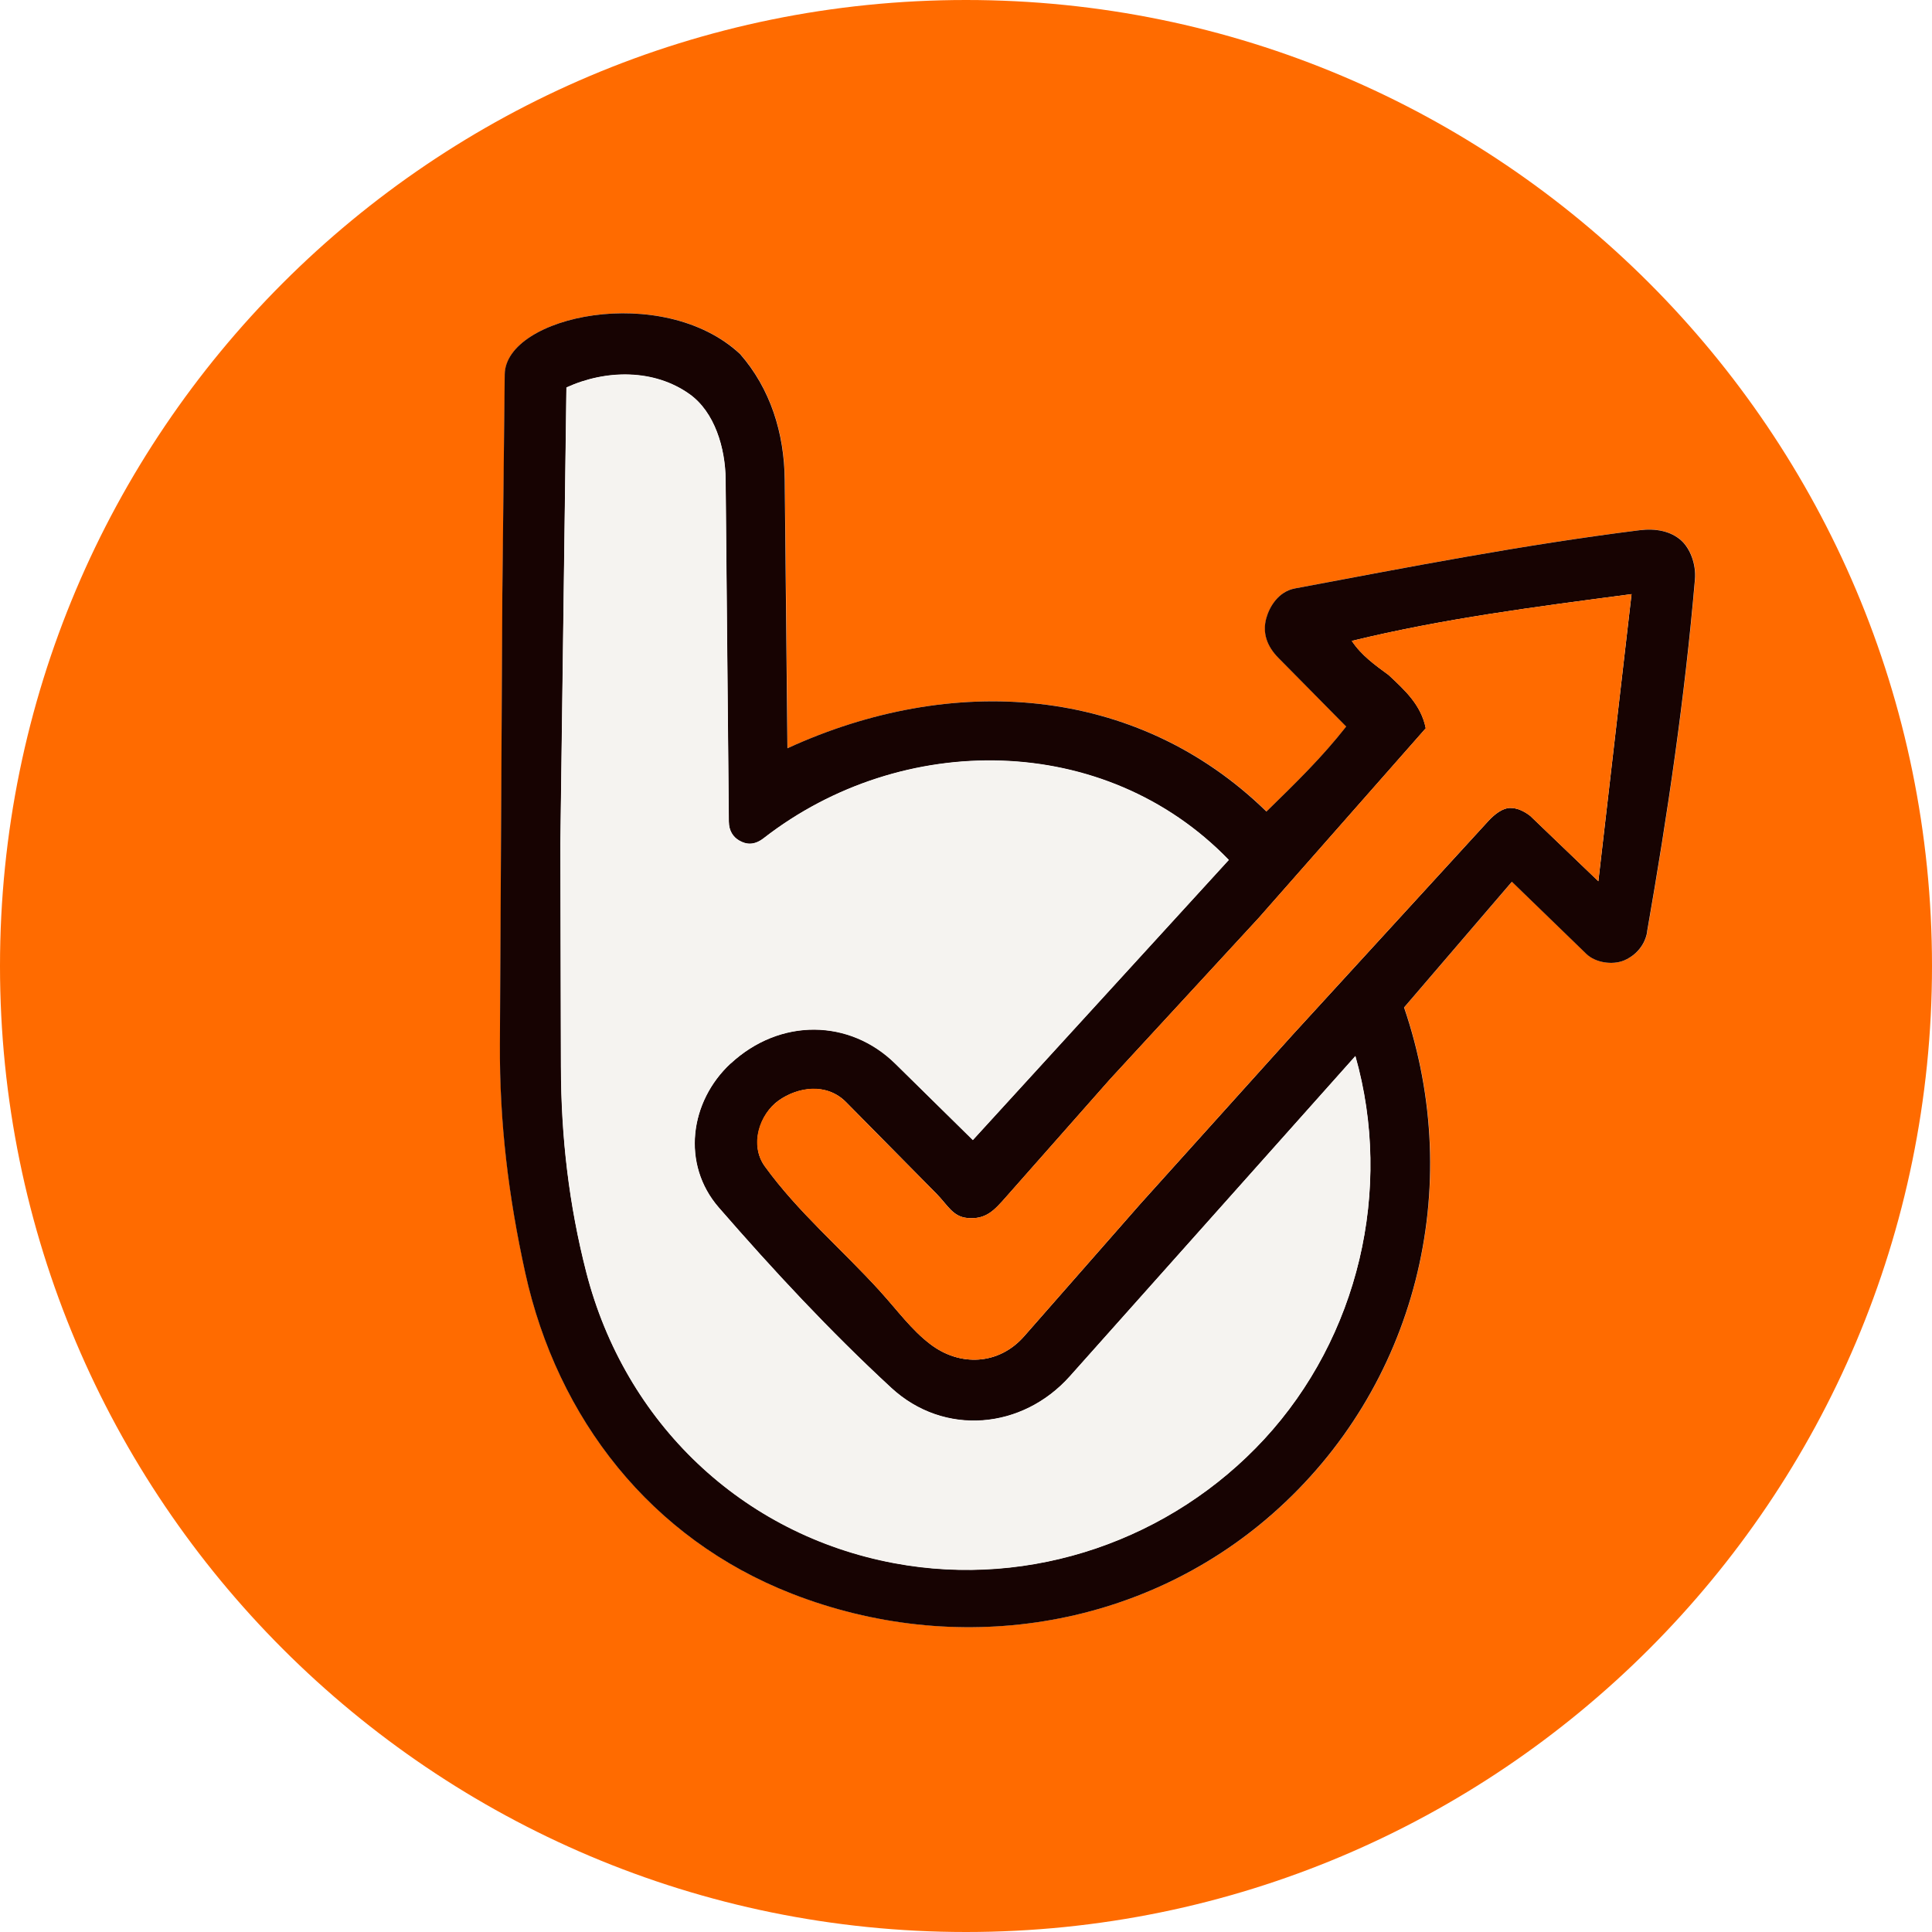
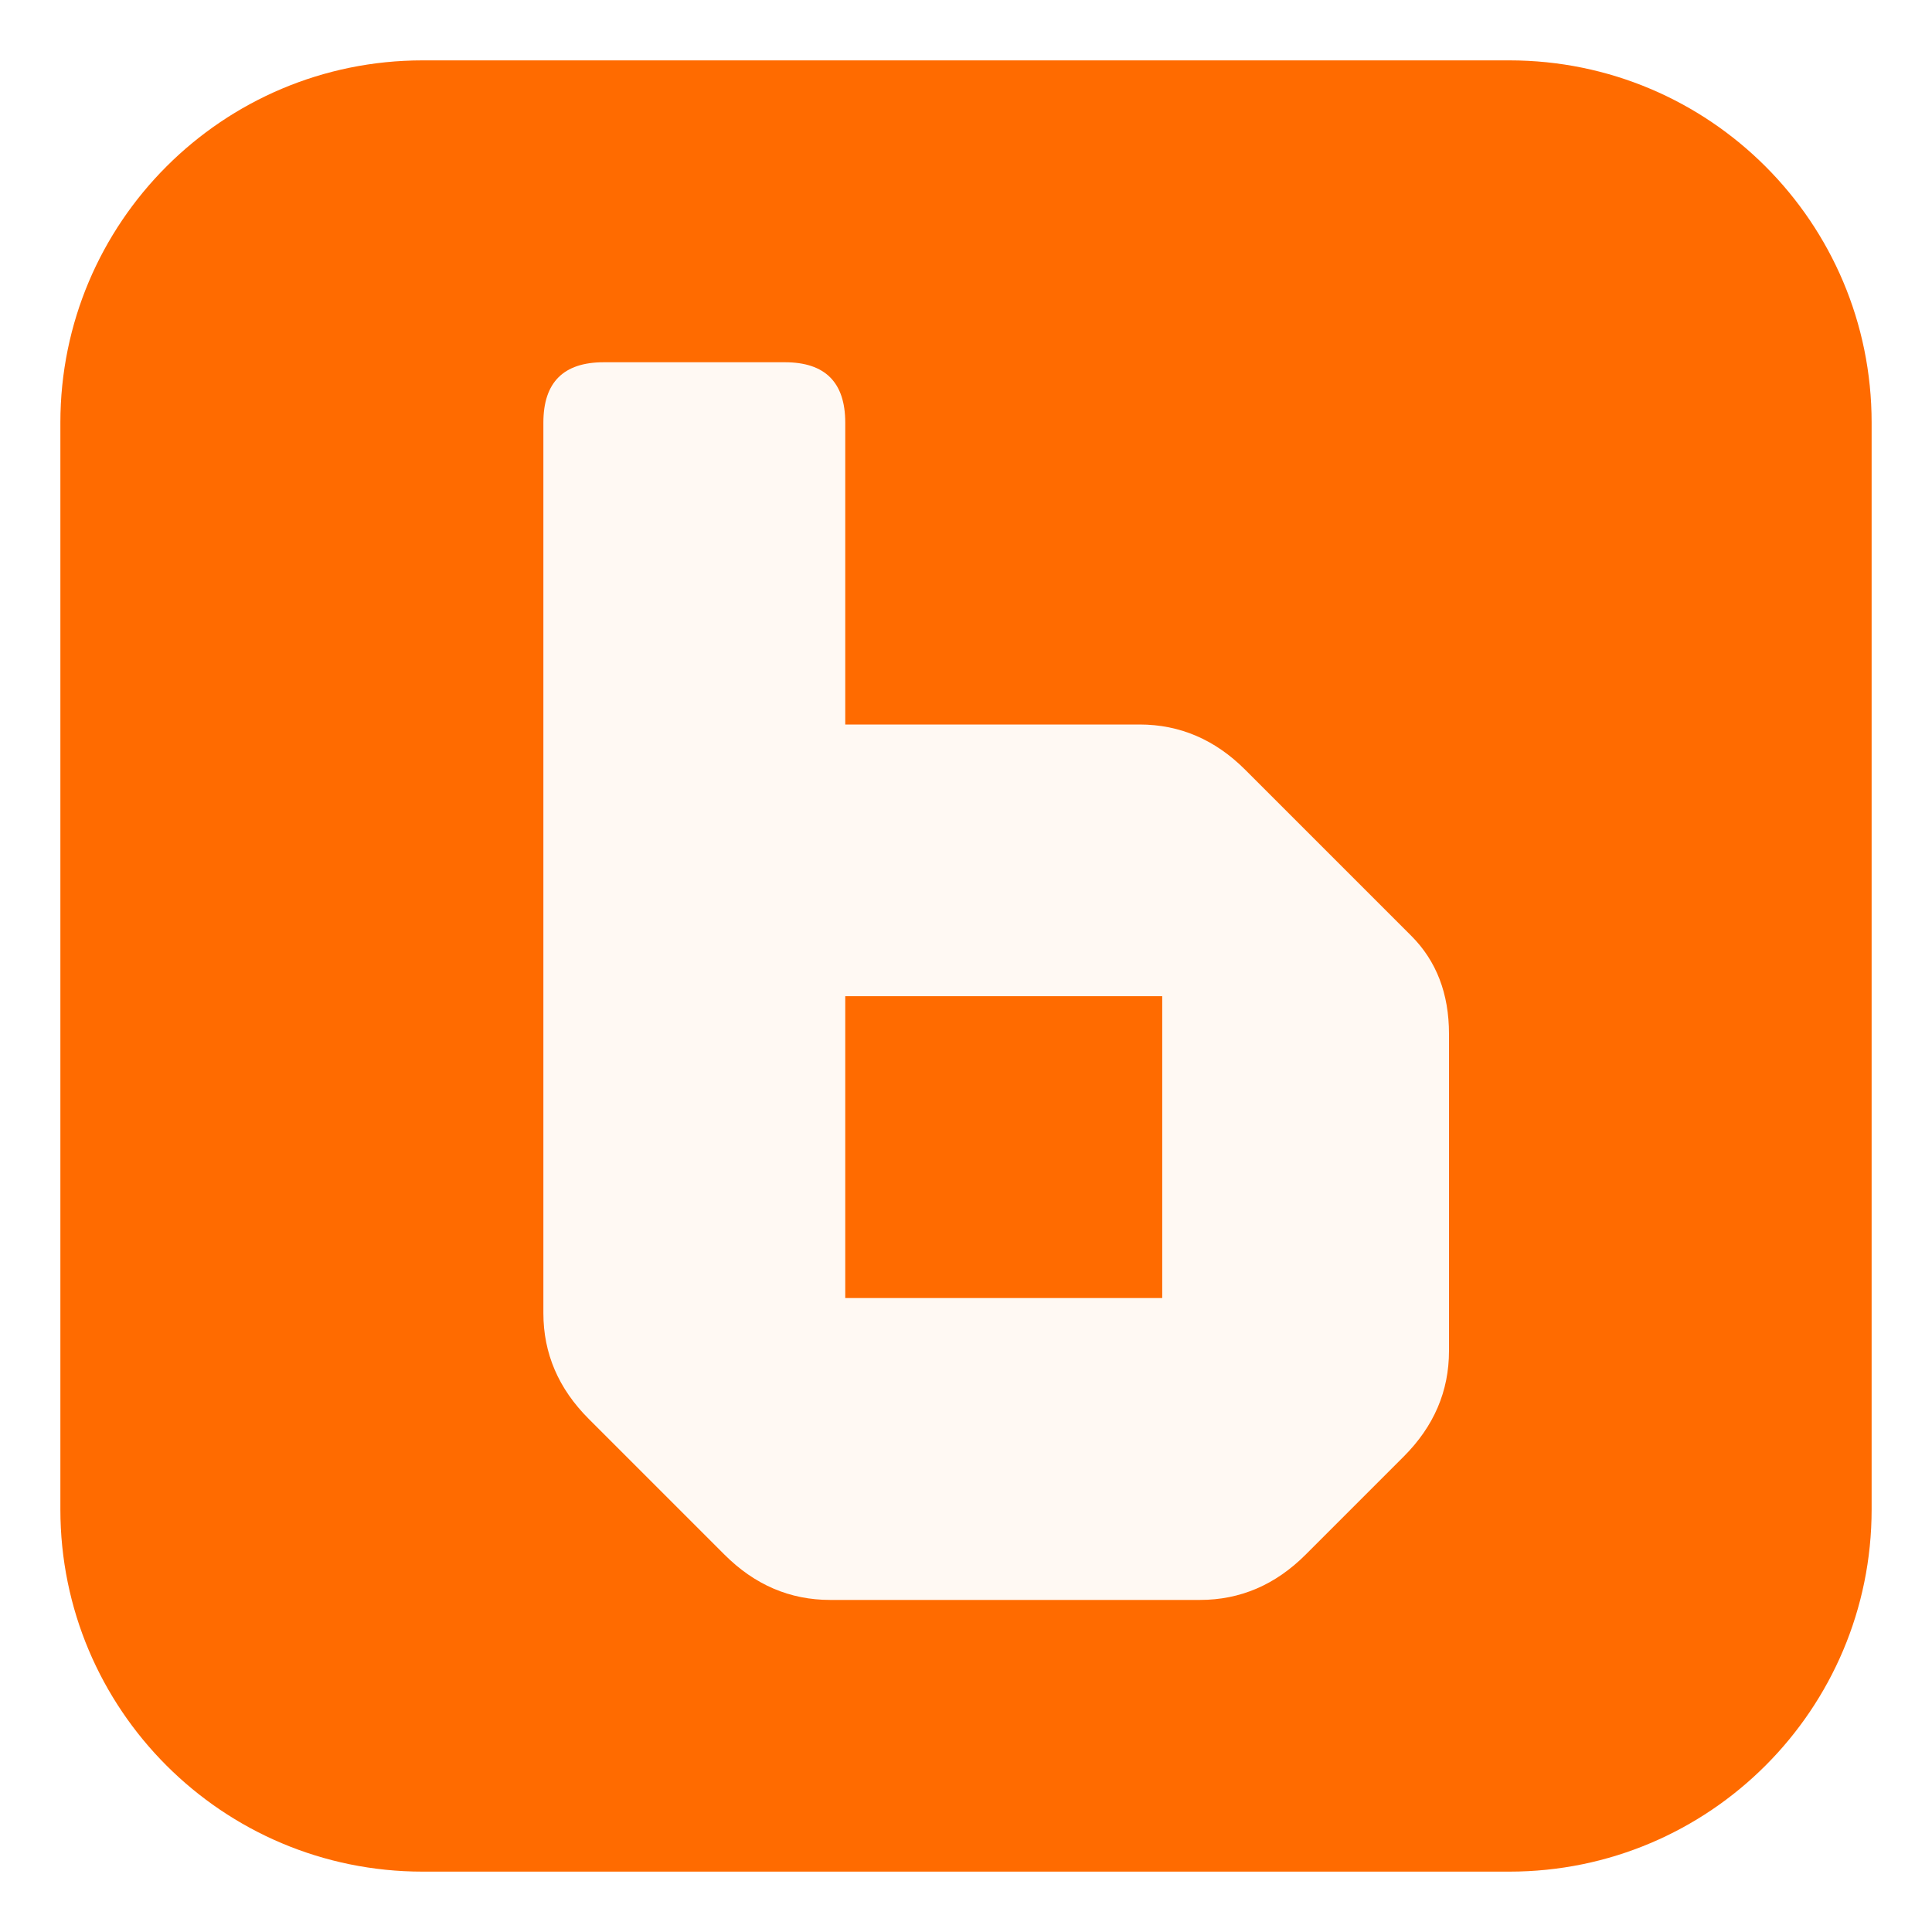
- <svg xmlns="http://www.w3.org/2000/svg" id="Layer_2" data-name="Layer 2" viewBox="0 0 348.72 348.72">
-   <defs>
-     <style>
-       .cls-1 {
-         fill: #FF6B00;
-       }
- 
-       .cls-2 {
-         fill: #170302;
-       }
- 
-       .cls-3 {
-         fill: #f5f3f0;
-       }
-     </style>
-   </defs>
-   <g id="Layer_1-2" data-name="Layer 1">
-     <g>
-       <path class="cls-1" d="M348.72,174.36c0,96.3-78.06,174.36-174.36,174.36S0,270.66,0,174.36,78.06,0,174.36,0s174.36,78.06,174.36,174.36ZM297.32,168.18c3.75-21.47,6.8-42.19,8.64-63.58.25-2.9-.94-5.68-2.48-7.06-1.88-1.69-4.6-2.21-7.5-1.85-21.08,2.64-41.45,6.61-62.23,10.51-2.96.55-4.57,3.27-5.15,5.33-.77,2.71.12,5.13,2.2,7.23l12.21,12.37c-4.4,5.59-8.85,9.91-14.39,15.34-23.59-23.01-56.9-24.98-86.46-11.42l-.49-48.46c-.08-8.45-2.6-16.44-8.05-22.69-13.92-12.97-42.38-6.91-42.49,3.67l-.43,39.62-.44,81.24c-.08,14.32,1.56,27.55,4.56,41.24,5.8,26.46,22.75,48.06,48.09,57.96,29.5,11.53,62.97,6.55,86.78-14.38,26.04-22.89,34.89-58.91,23.77-91.42l19.46-22.69,13.45,13.04c1.65,1.6,4.65,2.03,6.75,1.19,1.48-.59,3.71-2.19,4.23-5.2Z" />
-       <g>
-         <path class="cls-2" d="M297.32,168.18c-.52,3-2.75,4.61-4.23,5.2-2.09.83-5.1.4-6.75-1.19l-13.45-13.04-19.46,22.69c11.12,32.51,2.28,68.53-23.77,91.42-23.81,20.93-57.28,25.92-86.78,14.38-25.34-9.91-42.28-31.5-48.09-57.96-3-13.69-4.64-26.92-4.56-41.24l.44-81.24.43-39.62c.12-10.58,28.57-16.65,42.49-3.67,5.46,6.25,7.97,14.24,8.05,22.69l.49,48.46c29.55-13.57,62.87-11.59,86.46,11.42,5.55-5.43,9.99-9.75,14.39-15.34l-12.21-12.37c-2.08-2.1-2.96-4.52-2.2-7.23.58-2.06,2.19-4.77,5.15-5.33,20.79-3.9,41.16-7.87,62.23-10.51,2.91-.36,5.62.16,7.5,1.85,1.54,1.38,2.73,4.16,2.48,7.06-1.84,21.39-4.89,42.1-8.64,63.58ZM131.87,191.96c8.92-8.28,21.5-8.1,29.75.02l13.99,13.77,46.19-50.55c-22.38-23.15-58.98-23.32-83.93-3.94-1.62,1.26-3.07,1.26-4.49.41-1.03-.61-1.81-1.7-1.82-3.39l-.58-61.75c-.05-5.68-1.98-12.17-6.51-15.4-6.39-4.56-15.07-4.47-22.22-1.21l-1.09,82.27.1,40.31c.03,12.78,1.44,24.89,4.57,37.1,6.96,27.12,28.05,47.36,55.57,52.52,24.89,4.66,50.12-4.32,66.8-22.38,17.01-18.42,23.29-45.06,16.45-69.14l-51.53,57.79c-8.57,9.61-22.7,10.91-32.25,2.09-11.09-10.25-21.22-21.14-31.11-32.52-6.8-7.81-5.28-19.15,2.13-26.04ZM158.87,233.09c3.18,3.49,5.6,6.9,9.05,9.53,5.34,4.08,12.36,3.78,16.93-1.42l20.96-23.88,27.49-30.53,35.33-38.59c1.19-1.3,2.61-2.33,3.88-2.37s2.58.56,3.71,1.45l12.28,11.78,5.99-51.82c-17.54,2.32-33.82,4.39-50.49,8.44,1.73,2.61,4.16,4.33,6.66,6.17,2.94,2.75,5.84,5.37,6.69,9.6l-30.15,34.23-26.87,29.15-18.74,21.22c-2.15,2.44-3.64,4.12-7.03,3.79-2.61-.26-3.51-2.33-5.54-4.39l-16.3-16.51c-3.55-3.59-8.8-2.69-12.17-.3s-5.32,7.99-2.49,11.89c6.01,8.3,13.69,14.73,20.82,22.56Z" />
-         <path class="cls-3" d="M131.87,191.96c-7.42,6.89-8.93,18.22-2.13,26.04,9.9,11.38,20.02,22.27,31.11,32.52,9.55,8.82,23.68,7.52,32.25-2.09l51.53-57.79c6.84,24.08.57,50.72-16.45,69.14-16.68,18.05-41.9,27.04-66.8,22.38-27.52-5.15-48.61-25.4-55.57-52.52-3.13-12.21-4.54-24.32-4.57-37.1l-.1-40.31,1.09-82.27c7.16-3.26,15.84-3.35,22.22,1.21,4.53,3.23,6.45,9.72,6.51,15.4l.58,61.75c.02,1.69.8,2.77,1.82,3.39,1.42.85,2.88.85,4.49-.41,24.95-19.38,61.55-19.21,83.93,3.94l-46.19,50.55-13.99-13.77c-8.25-8.12-20.83-8.3-29.75-.02Z" />
-         <path class="cls-1" d="M158.87,233.09c-7.13-7.83-14.81-14.27-20.82-22.56-2.83-3.91-1.02-9.4,2.49-11.89s8.62-3.29,12.17.3l16.3,16.51c2.03,2.06,2.93,4.13,5.54,4.39,3.39.33,4.88-1.35,7.03-3.79l18.74-21.22,26.87-29.15,30.15-34.23c-.85-4.22-3.75-6.84-6.69-9.6-2.5-1.83-4.93-3.56-6.66-6.17,16.67-4.05,32.95-6.12,50.49-8.44l-5.99,51.82-12.28-11.78c-1.13-.89-2.45-1.49-3.71-1.45s-2.69,1.07-3.88,2.37l-35.33,38.59-27.49,30.53-20.96,23.88c-4.56,5.2-11.58,5.5-16.93,1.42-3.45-2.63-5.87-6.04-9.05-9.53Z" />
-       </g>
-     </g>
-   </g>
+ <svg xmlns="http://www.w3.org/2000/svg" width="256" height="256" viewBox="0 0 256 256">
+   <rect x="8" y="8" width="240" height="240" rx="48" fill="#FF6B00" />
+   <path fill="#FFF9F3" fill-rule="evenodd" d="M80 48H104Q112 48 112 56V96H151Q159 96 165 102L187 124Q192 129 192 137V179Q192 187 186 193L173 206Q167 212 159 212H110Q102 212 96 206L78 188Q72 182 72 174V56Q72 48 80 48ZM112 132V172H154V132Z" />
</svg>
